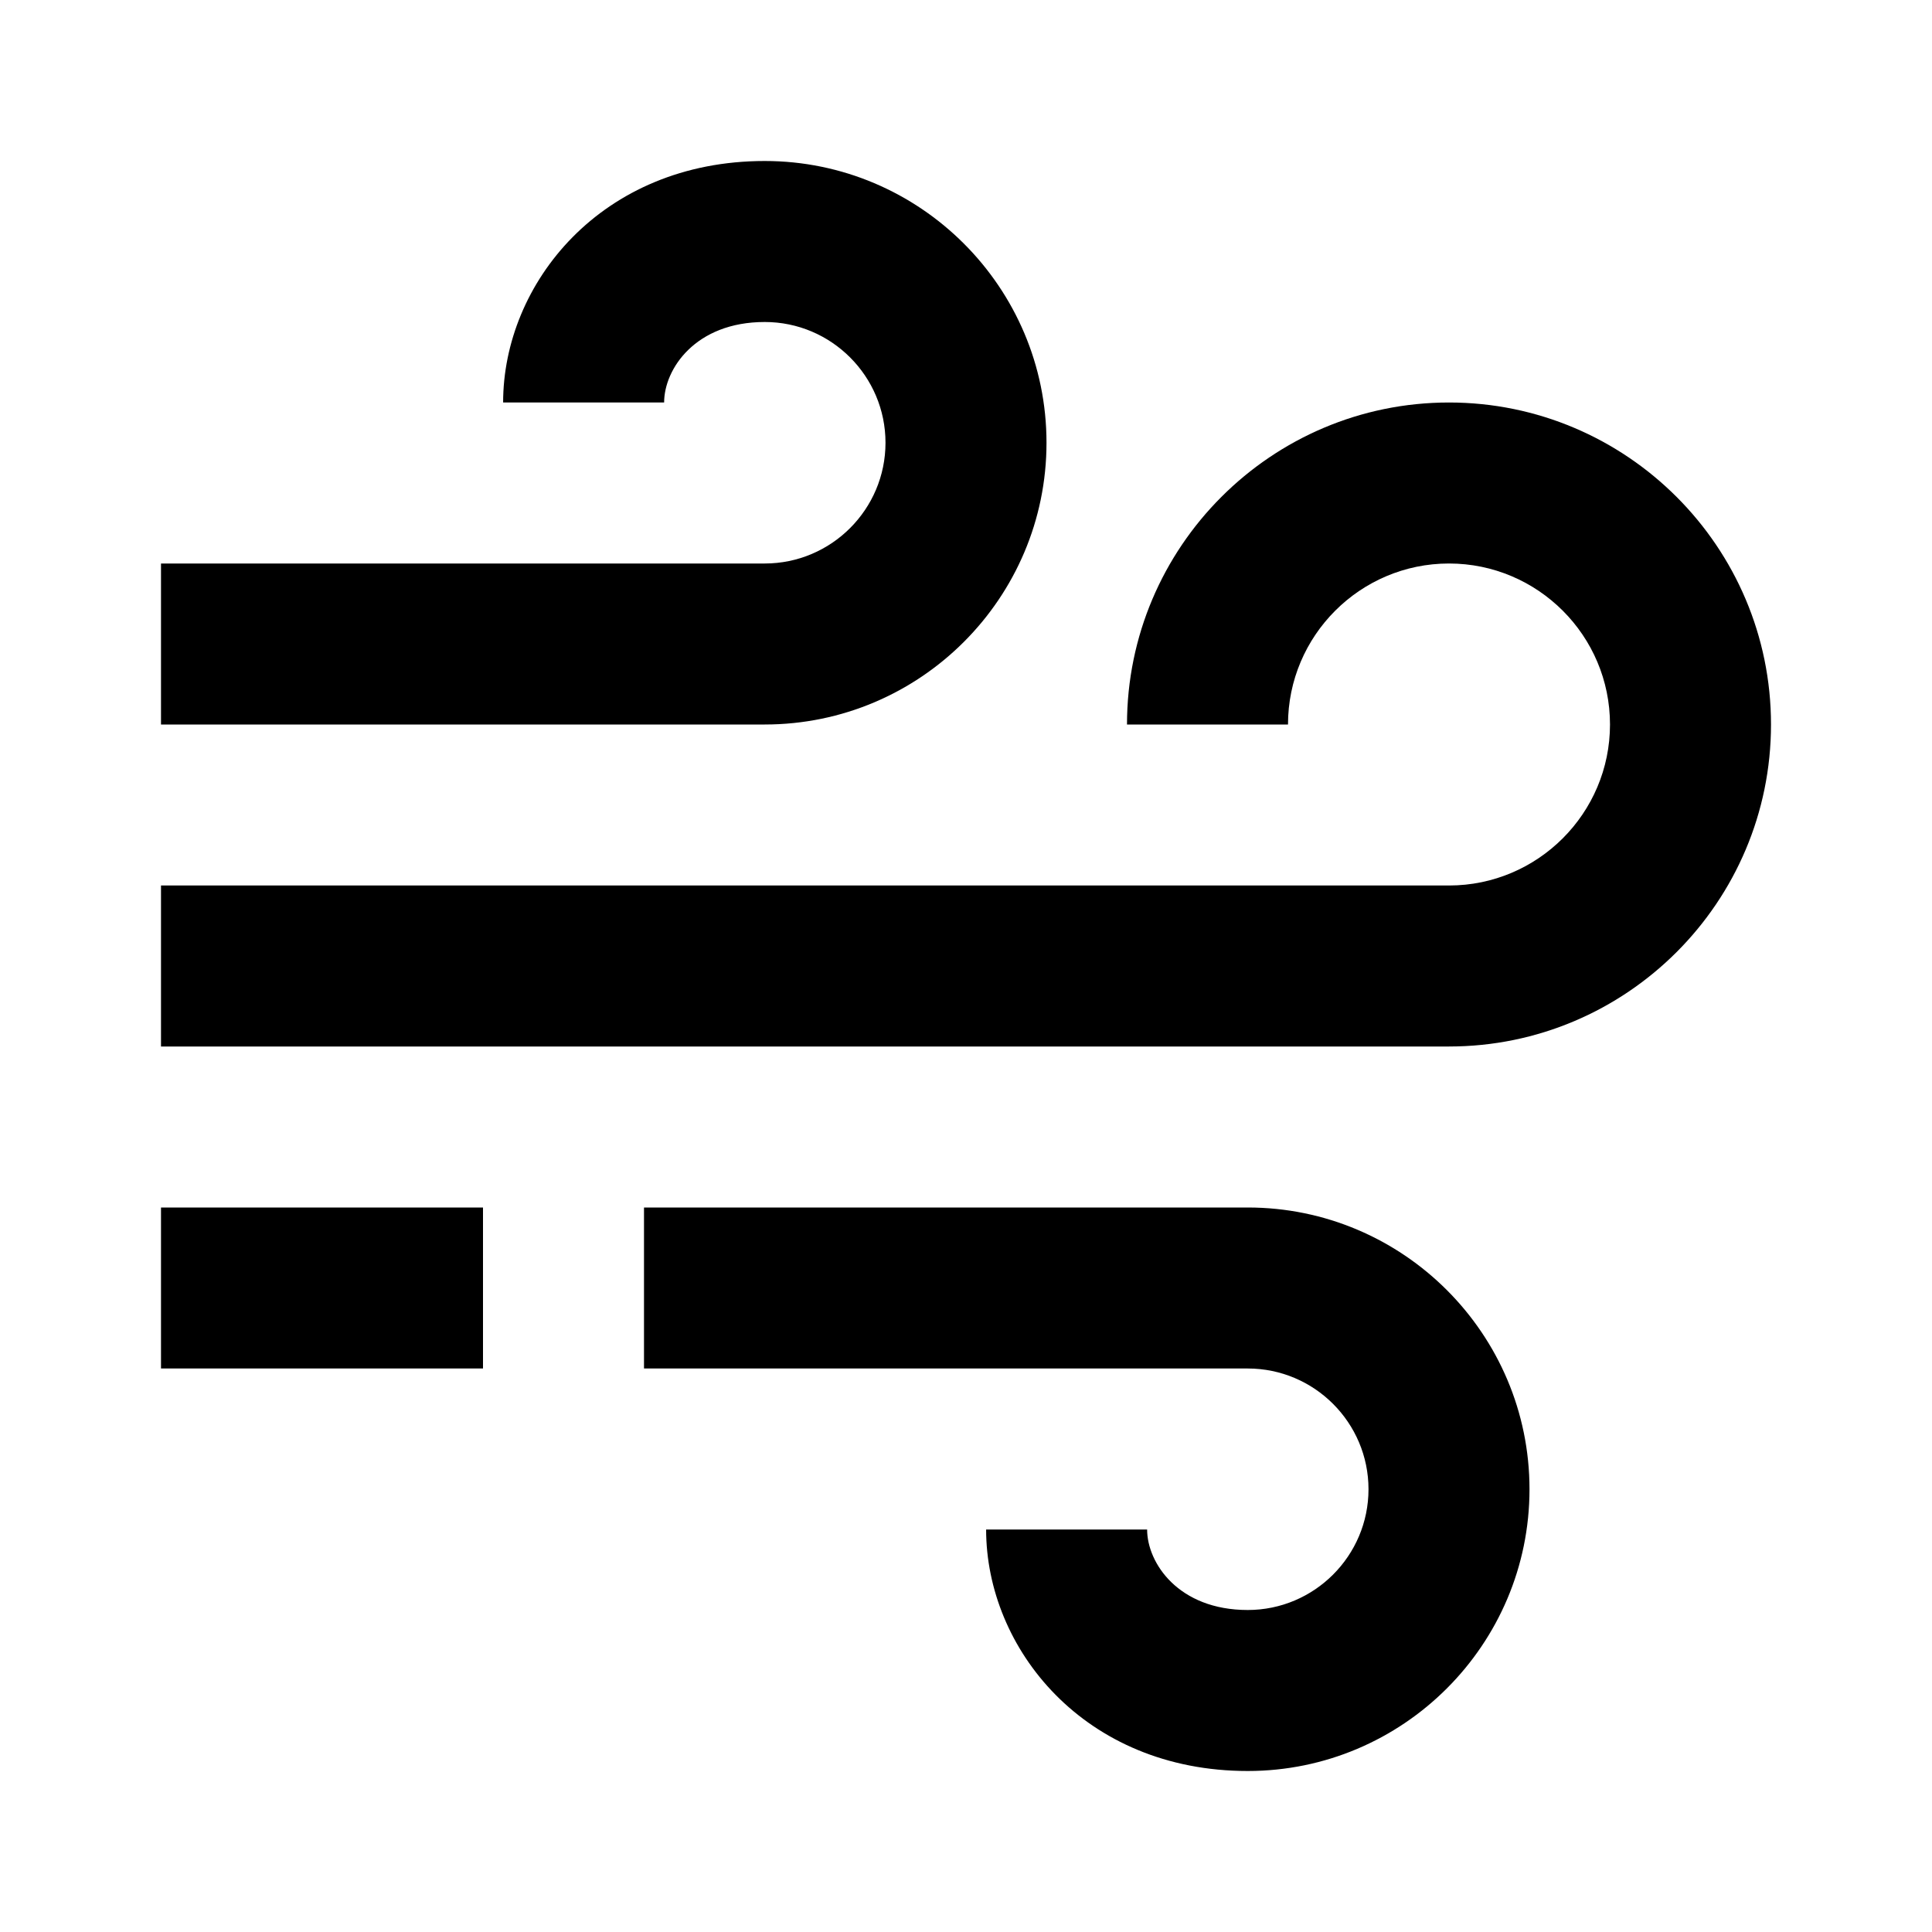
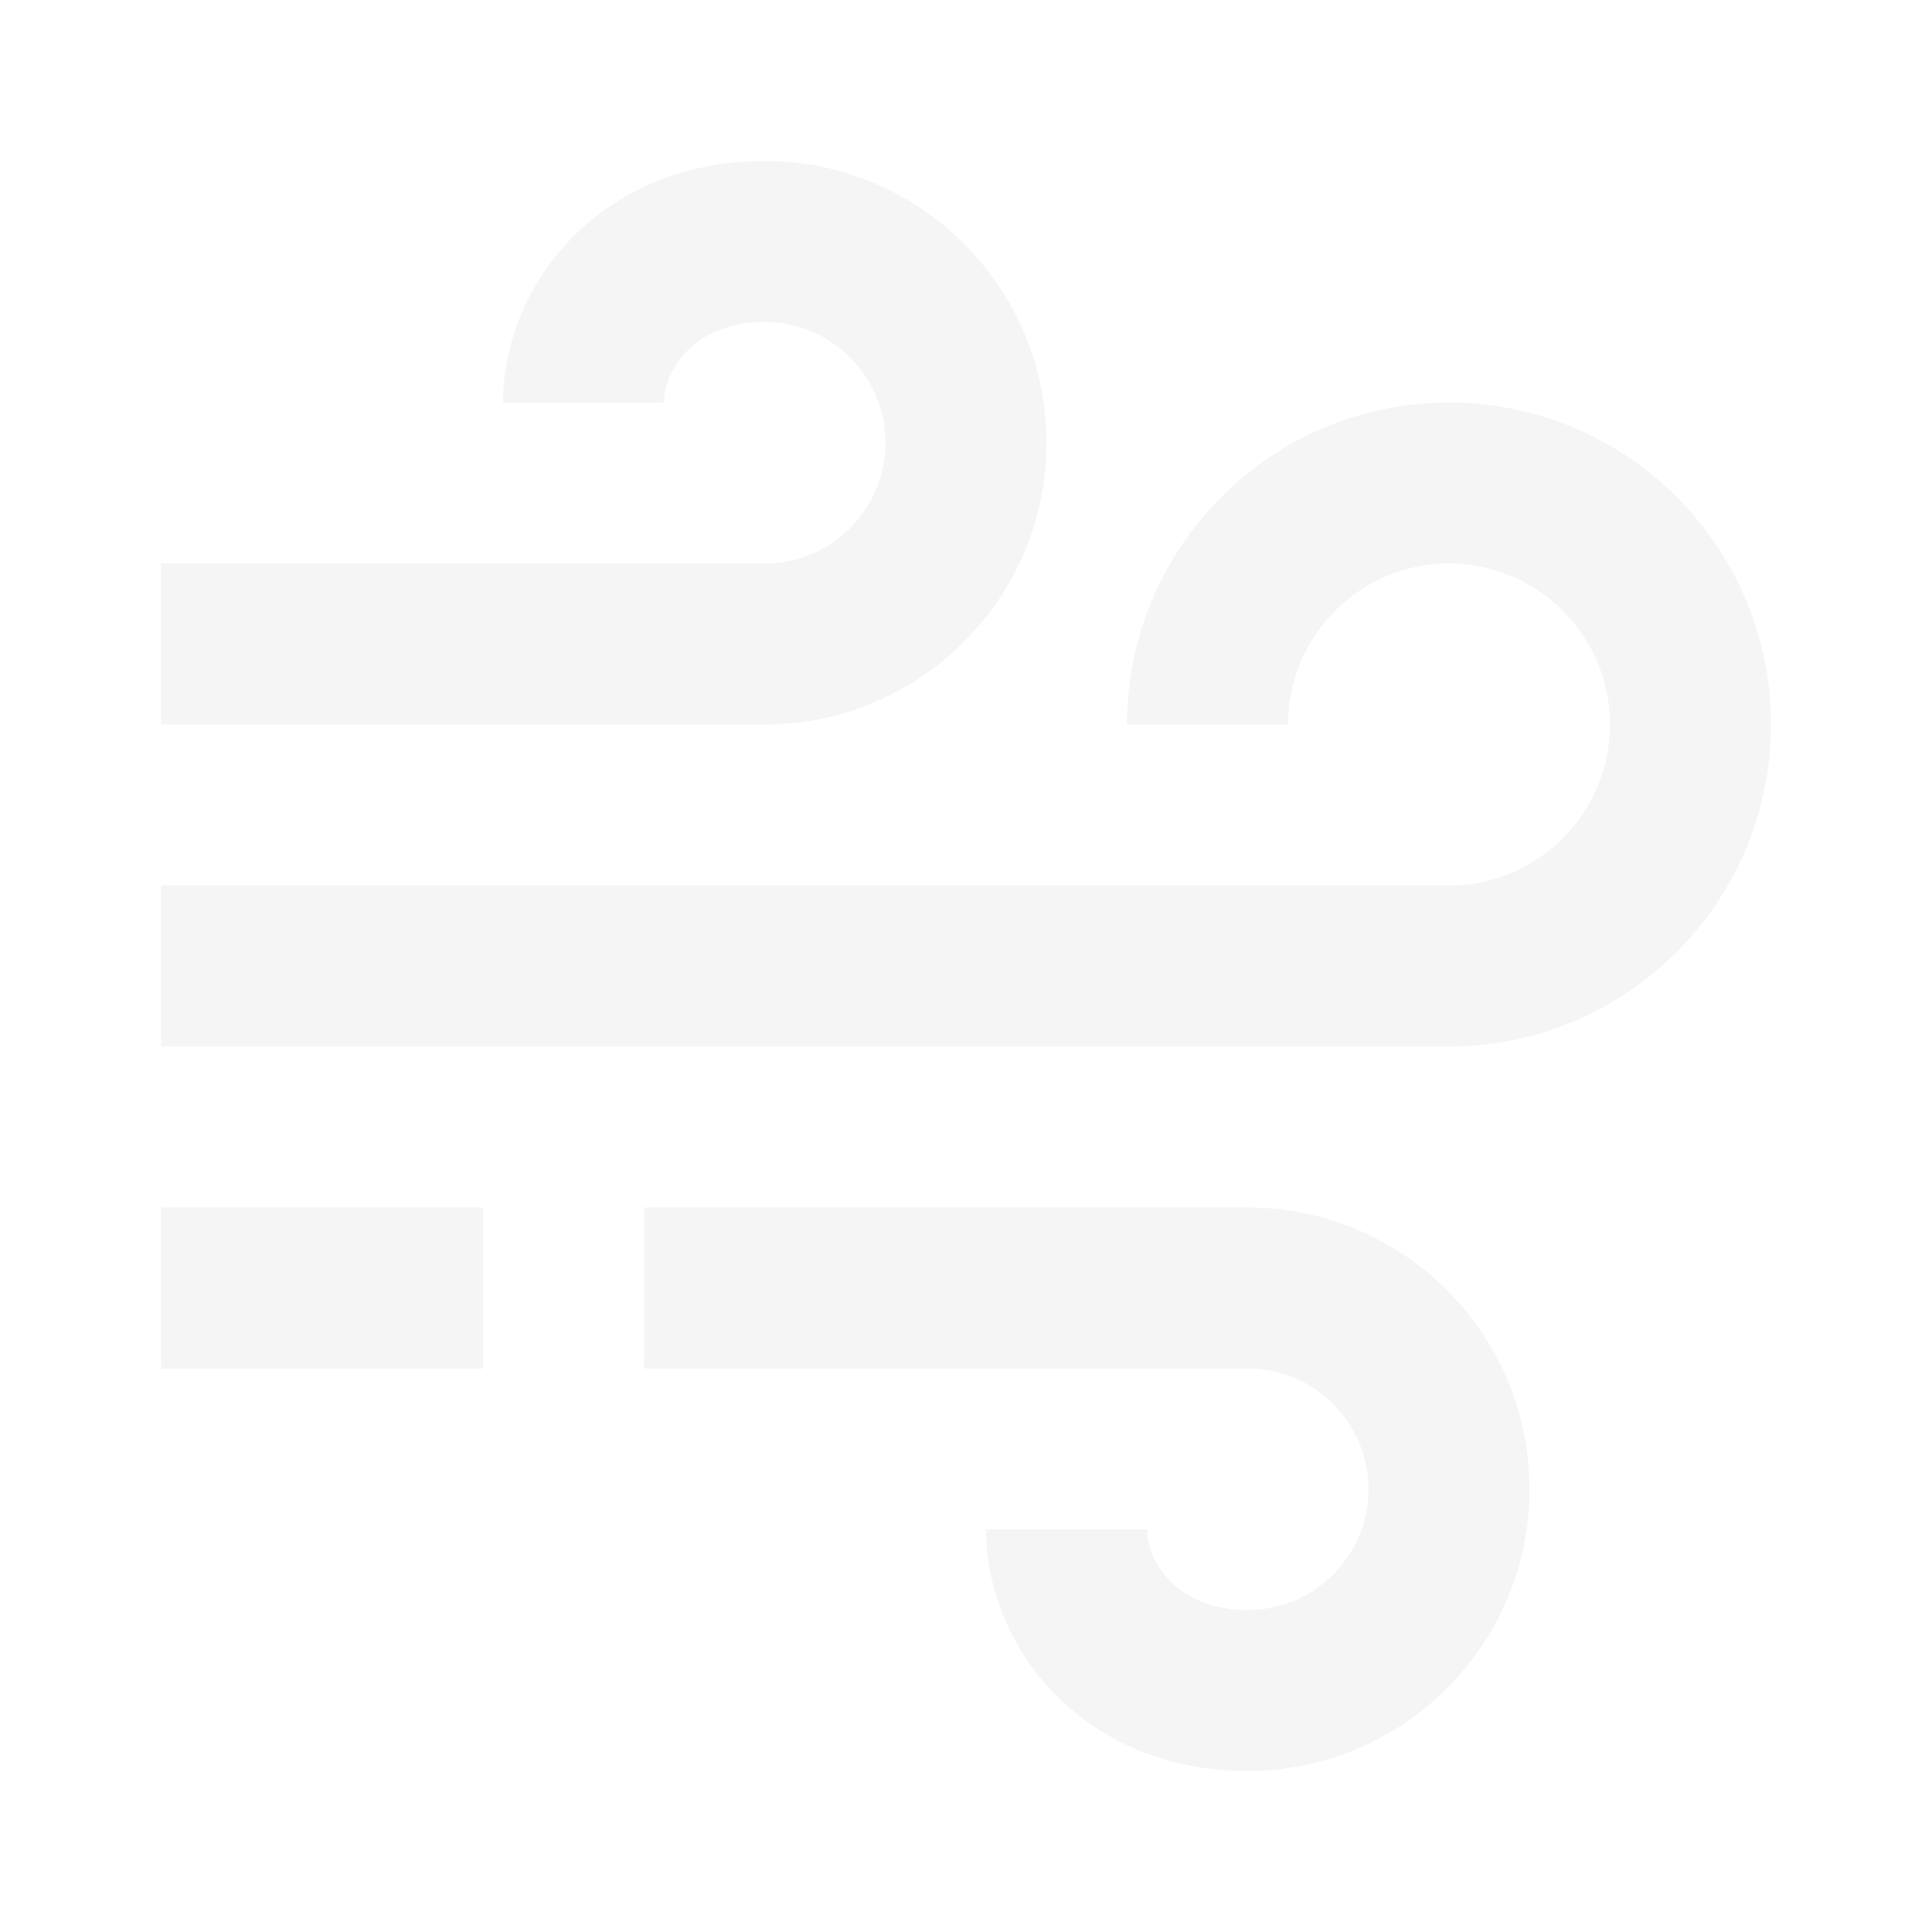
- <svg xmlns="http://www.w3.org/2000/svg" width="24" height="24" viewBox="0 0 24 24">
-   <path d="M13 5.5C13 3.57 11.43 2 9.5 2 7.466 2 6.25 3.525 6.25 5h2c0-.415.388-1 1.25-1 .827 0 1.5.673 1.5 1.5S10.327 7 9.5 7H2v2h7.5C11.43 9 13 7.43 13 5.5zm2.5 9.5H8v2h7.5c.827 0 1.5.673 1.5 1.5s-.673 1.5-1.5 1.5c-.862 0-1.25-.585-1.25-1h-2c0 1.475 1.216 3 3.25 3 1.93 0 3.5-1.57 3.5-3.5S17.43 15 15.5 15z" />
-   <path d="M18 5c-2.206 0-4 1.794-4 4h2c0-1.103.897-2 2-2s2 .897 2 2-.897 2-2 2H2v2h16c2.206 0 4-1.794 4-4s-1.794-4-4-4zM2 15h4v2H2z" />
+ <svg xmlns="http://www.w3.org/2000/svg" width="50" height="50" viewBox="0 0 50 50" fill="none">
+   <path d="M27.083 11.458C27.083 7.438 23.812 4.167 19.792 4.167C15.554 4.167 13.021 7.344 13.021 10.417H17.188C17.188 9.552 17.996 8.333 19.792 8.333C21.515 8.333 22.917 9.735 22.917 11.458C22.917 13.181 21.515 14.583 19.792 14.583H4.167V18.75H19.792C23.812 18.75 27.083 15.479 27.083 11.458ZM32.292 31.25H16.667V35.417H32.292C34.014 35.417 35.417 36.819 35.417 38.542C35.417 40.265 34.014 41.667 32.292 41.667C30.496 41.667 29.688 40.448 29.688 39.583H25.521C25.521 42.656 28.054 45.833 32.292 45.833C36.312 45.833 39.583 42.562 39.583 38.542C39.583 34.521 36.312 31.25 32.292 31.25Z" fill="#F5F5F5" />
+   <path d="M37.5 10.417C32.904 10.417 29.167 14.154 29.167 18.75H33.333C33.333 16.452 35.202 14.583 37.5 14.583C39.798 14.583 41.667 16.452 41.667 18.75C41.667 21.048 39.798 22.917 37.5 22.917H4.167V27.083H37.5C42.096 27.083 45.833 23.346 45.833 18.75C45.833 14.154 42.096 10.417 37.5 10.417ZM4.167 31.25H12.5V35.417H4.167V31.25Z" fill="#F5F5F5" />
</svg>
